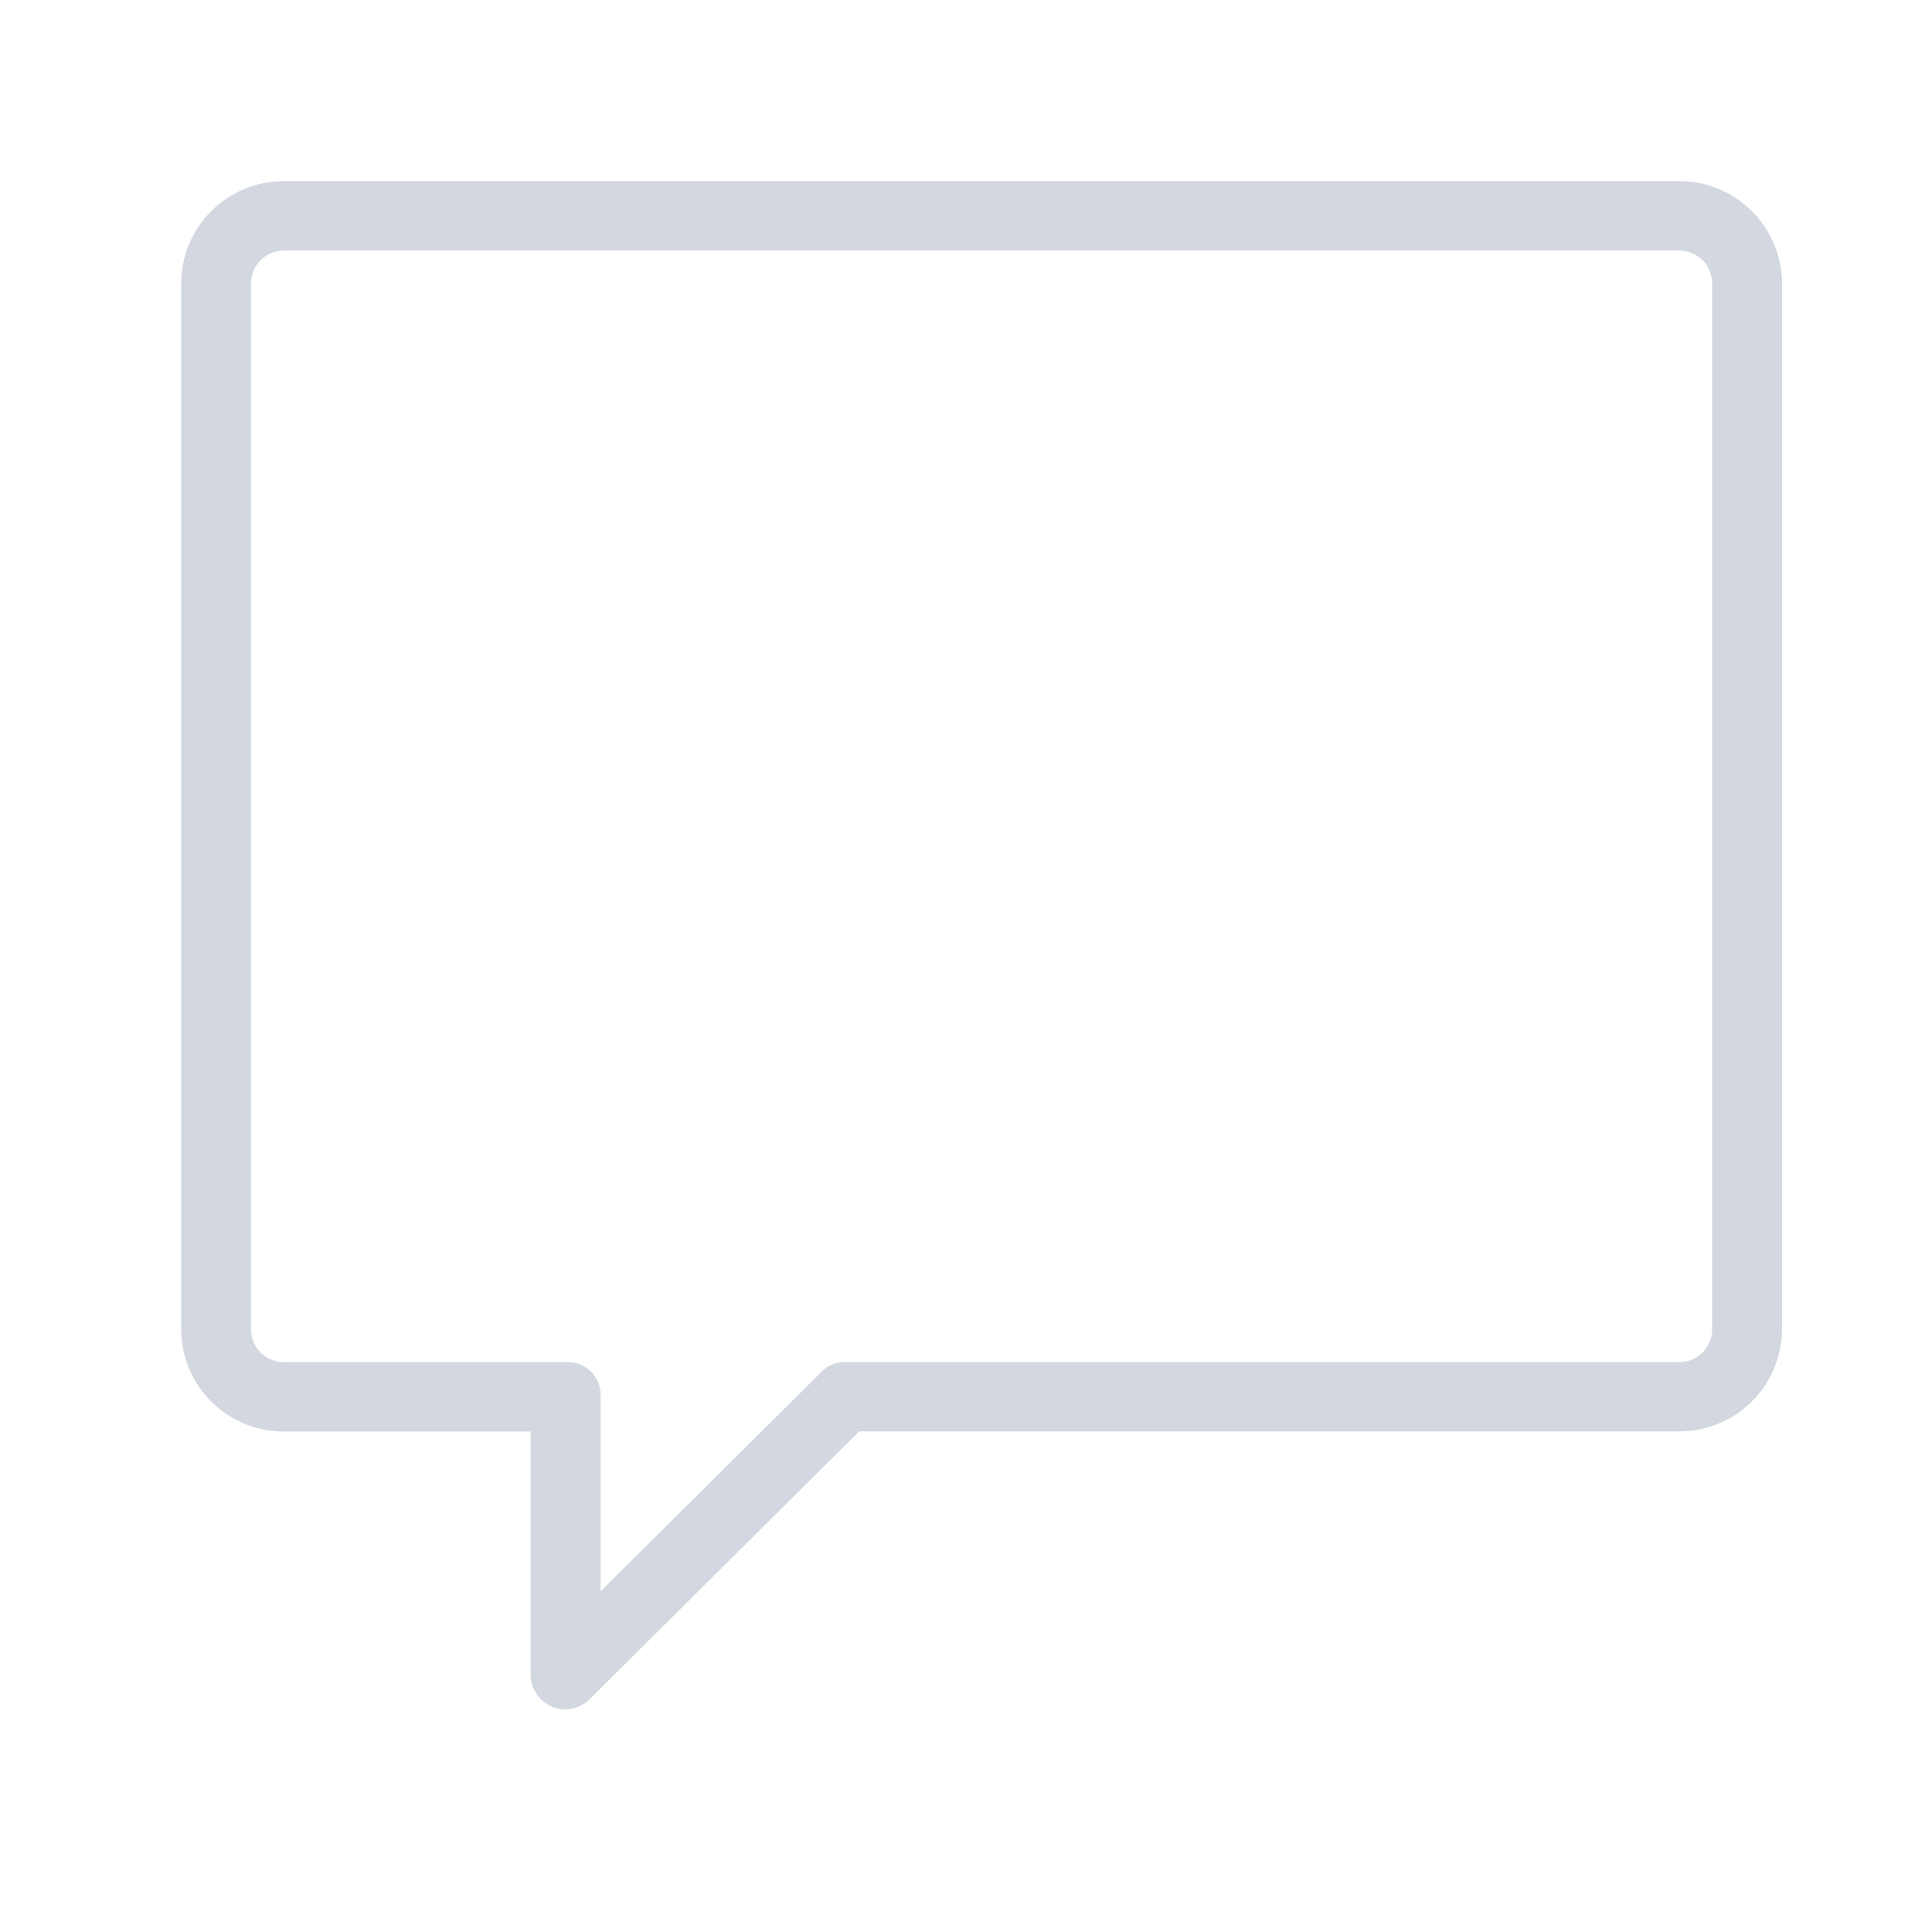
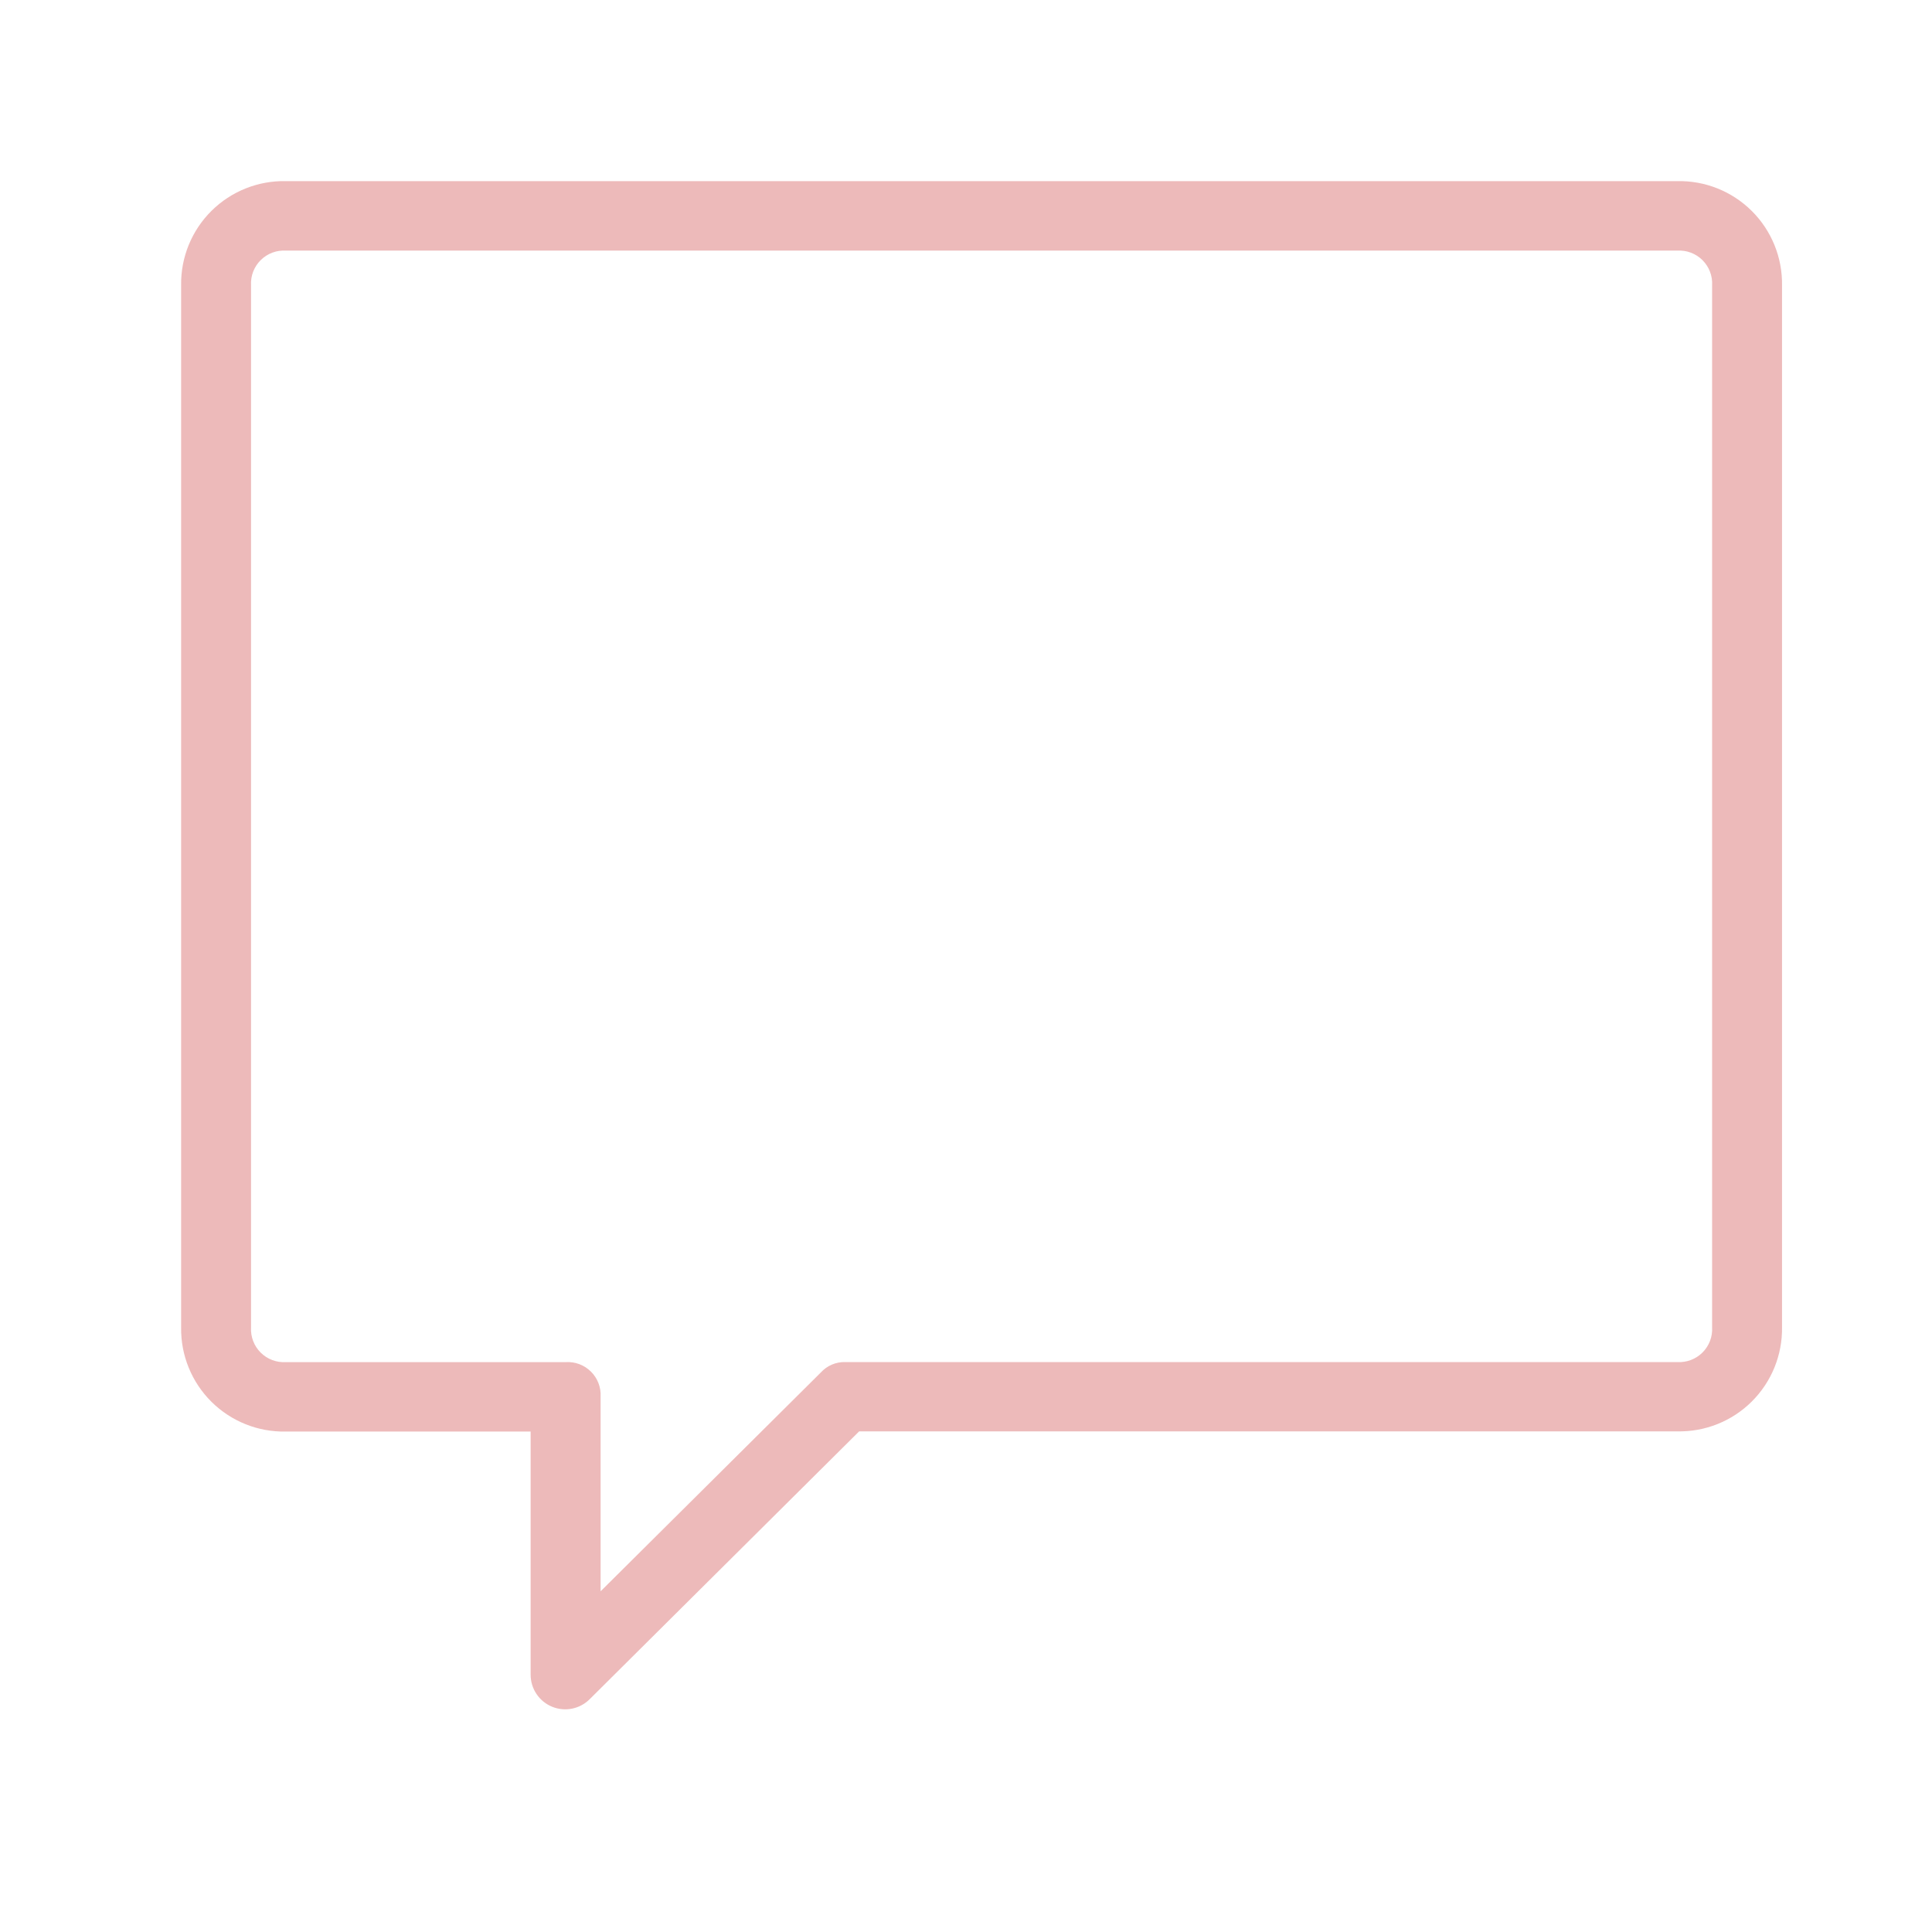
<svg xmlns="http://www.w3.org/2000/svg" width="32" height="32" viewBox="0 0 32 32">
  <path fill="#fff" d="M0 0H32V32H0z" />
  <g>
-     <path fill="#d3d8e0" d="M48.779 32H25.737A1.7 1.7 0 0 0 24 33.726v17.259a1.7 1.7 0 0 0 1.737 1.726h4.052v4.027a.573.573 0 0 0 .984.4l4.457-4.43h13.549a1.7 1.7 0 0 0 1.737-1.726V33.726A1.7 1.7 0 0 0 48.779 32zm.579 18.985a.545.545 0 0 1-.579.575H35a.527.527 0 0 0-.405.173l-3.647 3.624v-3.221a.545.545 0 0 0-.579-.575h-4.632a.545.545 0 0 1-.579-.575v-17.26a.545.545 0 0 1 .579-.575h23.042a.545.545 0 0 1 .579.575z" transform="translate(3 3) translate(-24 -32)" />
+     <path fill="#edbaba" d="M48.779 32H25.737A1.7 1.7 0 0 0 24 33.726v17.259a1.7 1.7 0 0 0 1.737 1.726h4.052v4.027a.573.573 0 0 0 .984.4l4.457-4.43h13.549a1.7 1.7 0 0 0 1.737-1.726V33.726A1.7 1.7 0 0 0 48.779 32zm.579 18.985a.545.545 0 0 1-.579.575H35a.527.527 0 0 0-.405.173l-3.647 3.624v-3.221a.545.545 0 0 0-.579-.575h-4.632a.545.545 0 0 1-.579-.575v-17.26a.545.545 0 0 1 .579-.575h23.042a.545.545 0 0 1 .579.575z" transform="translate(3 3) translate(-24 -32)" />
  </g>
</svg>
